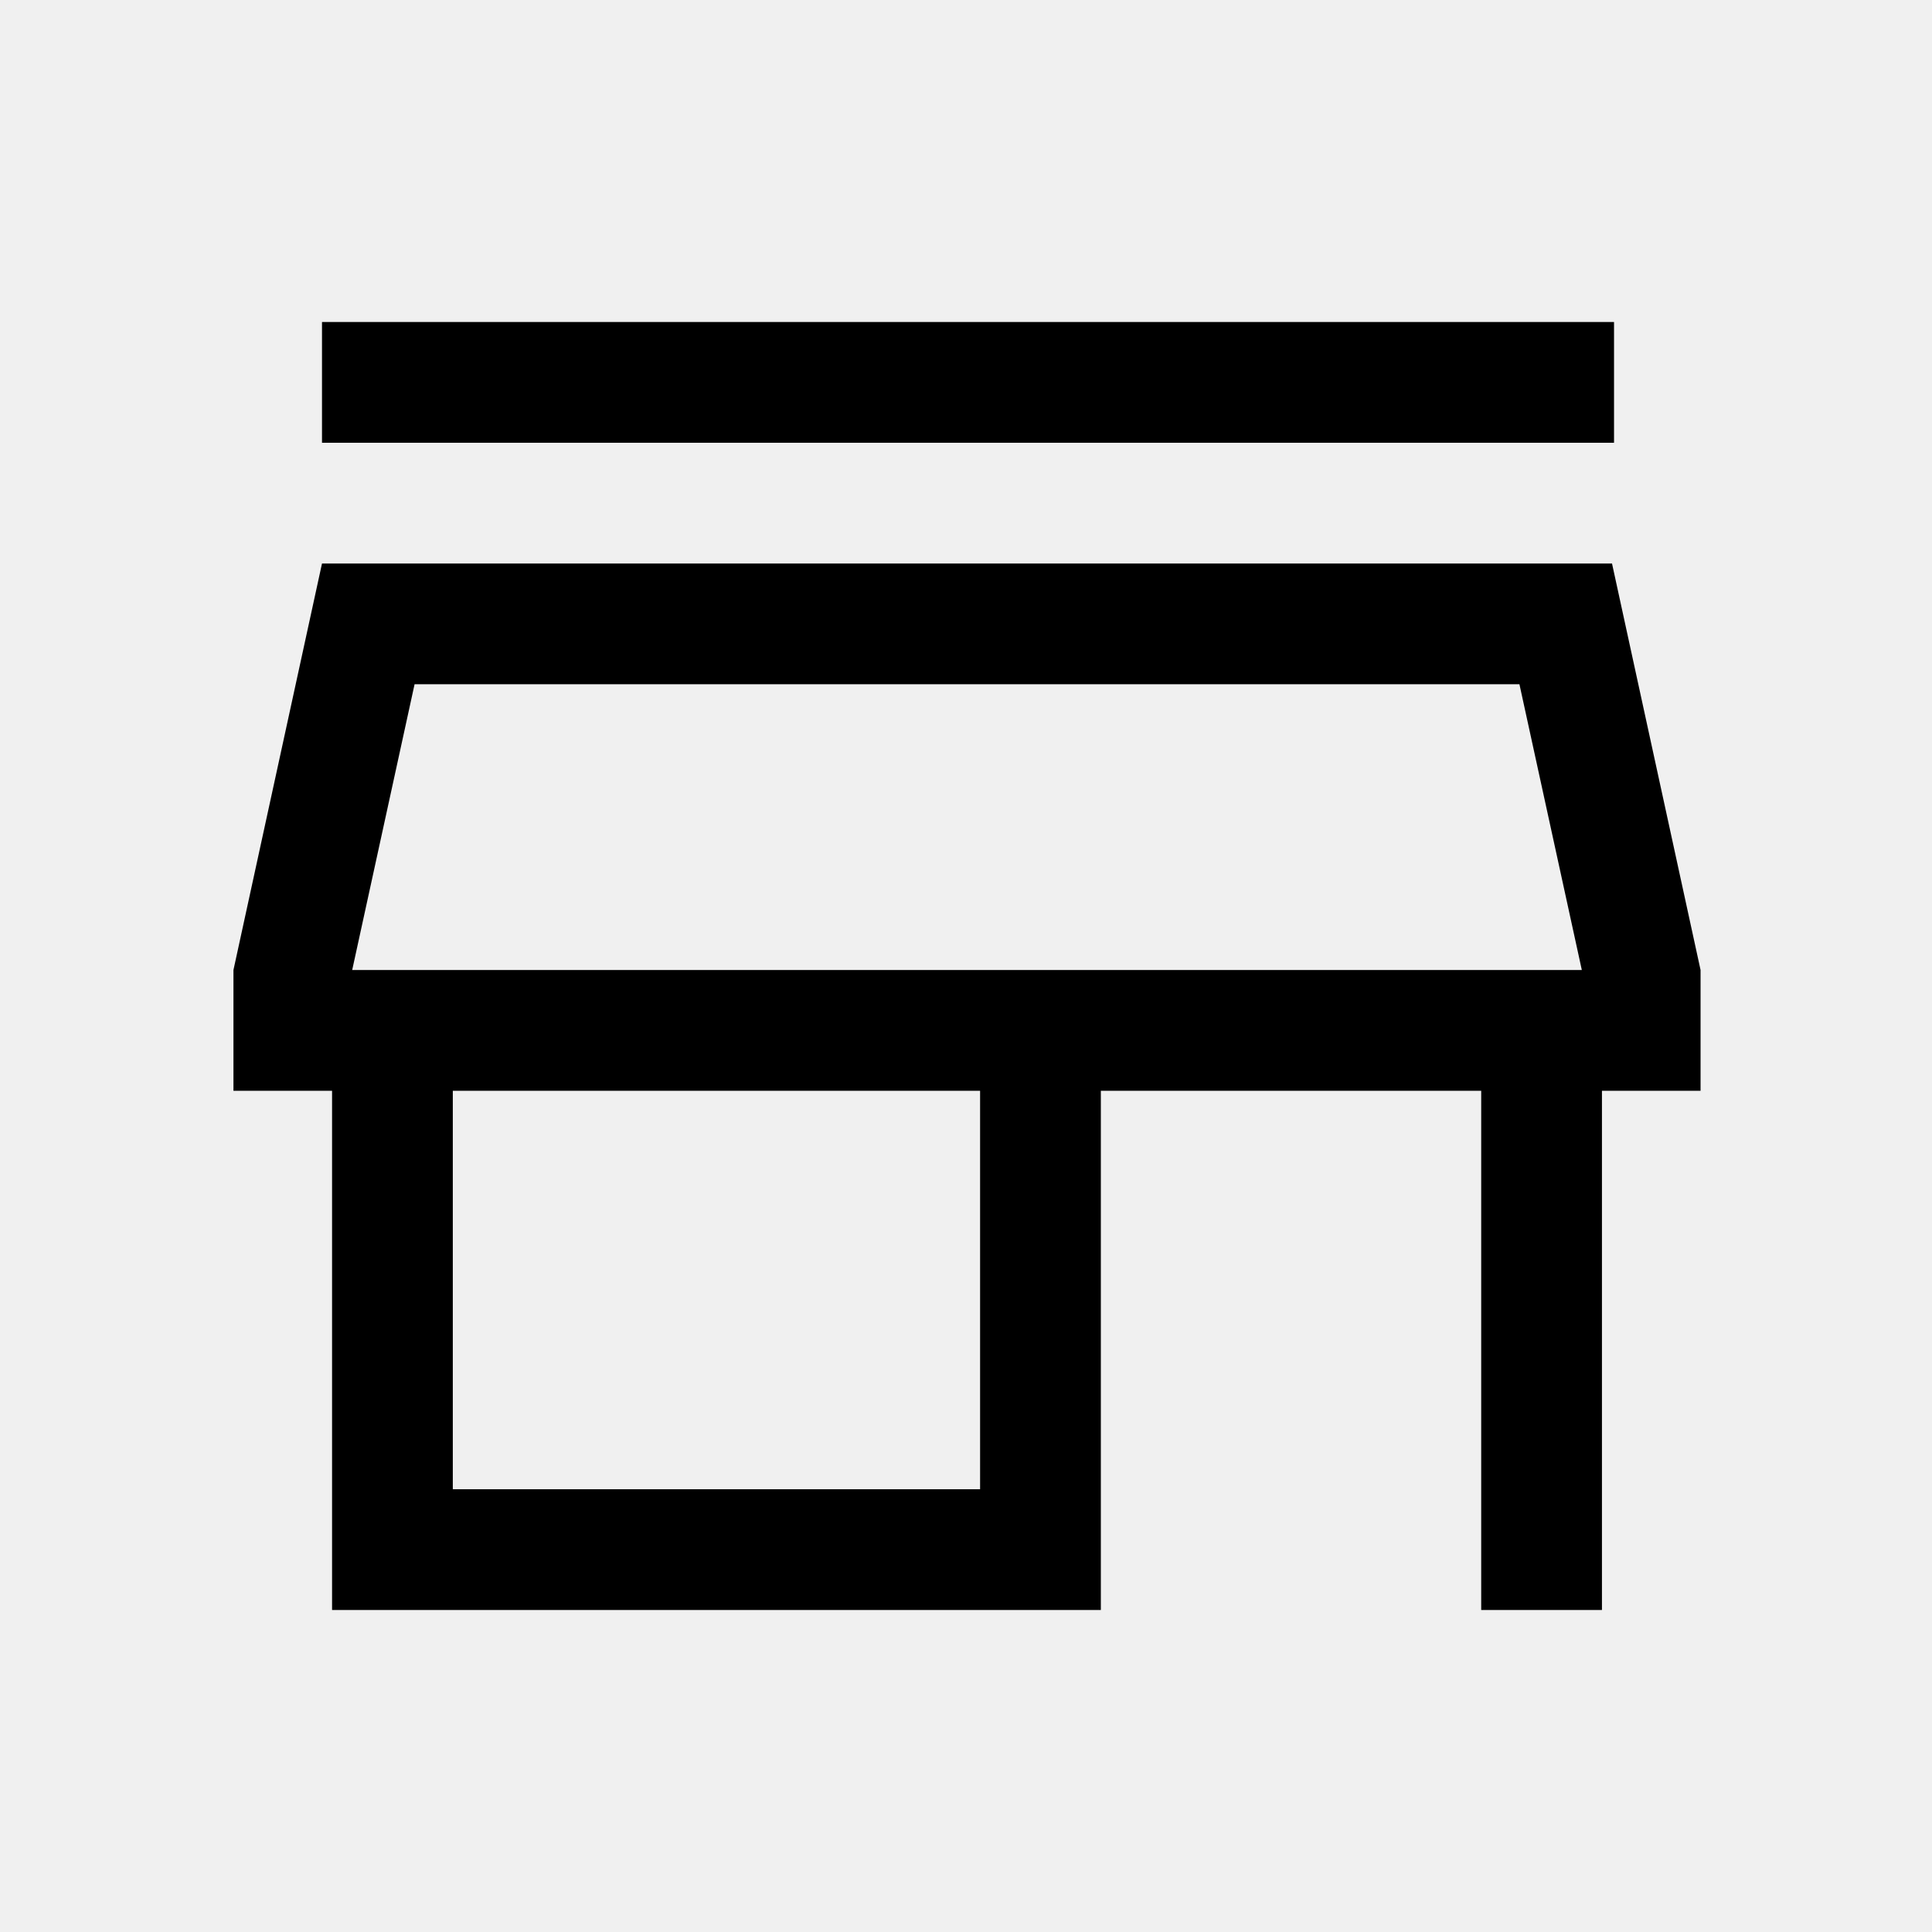
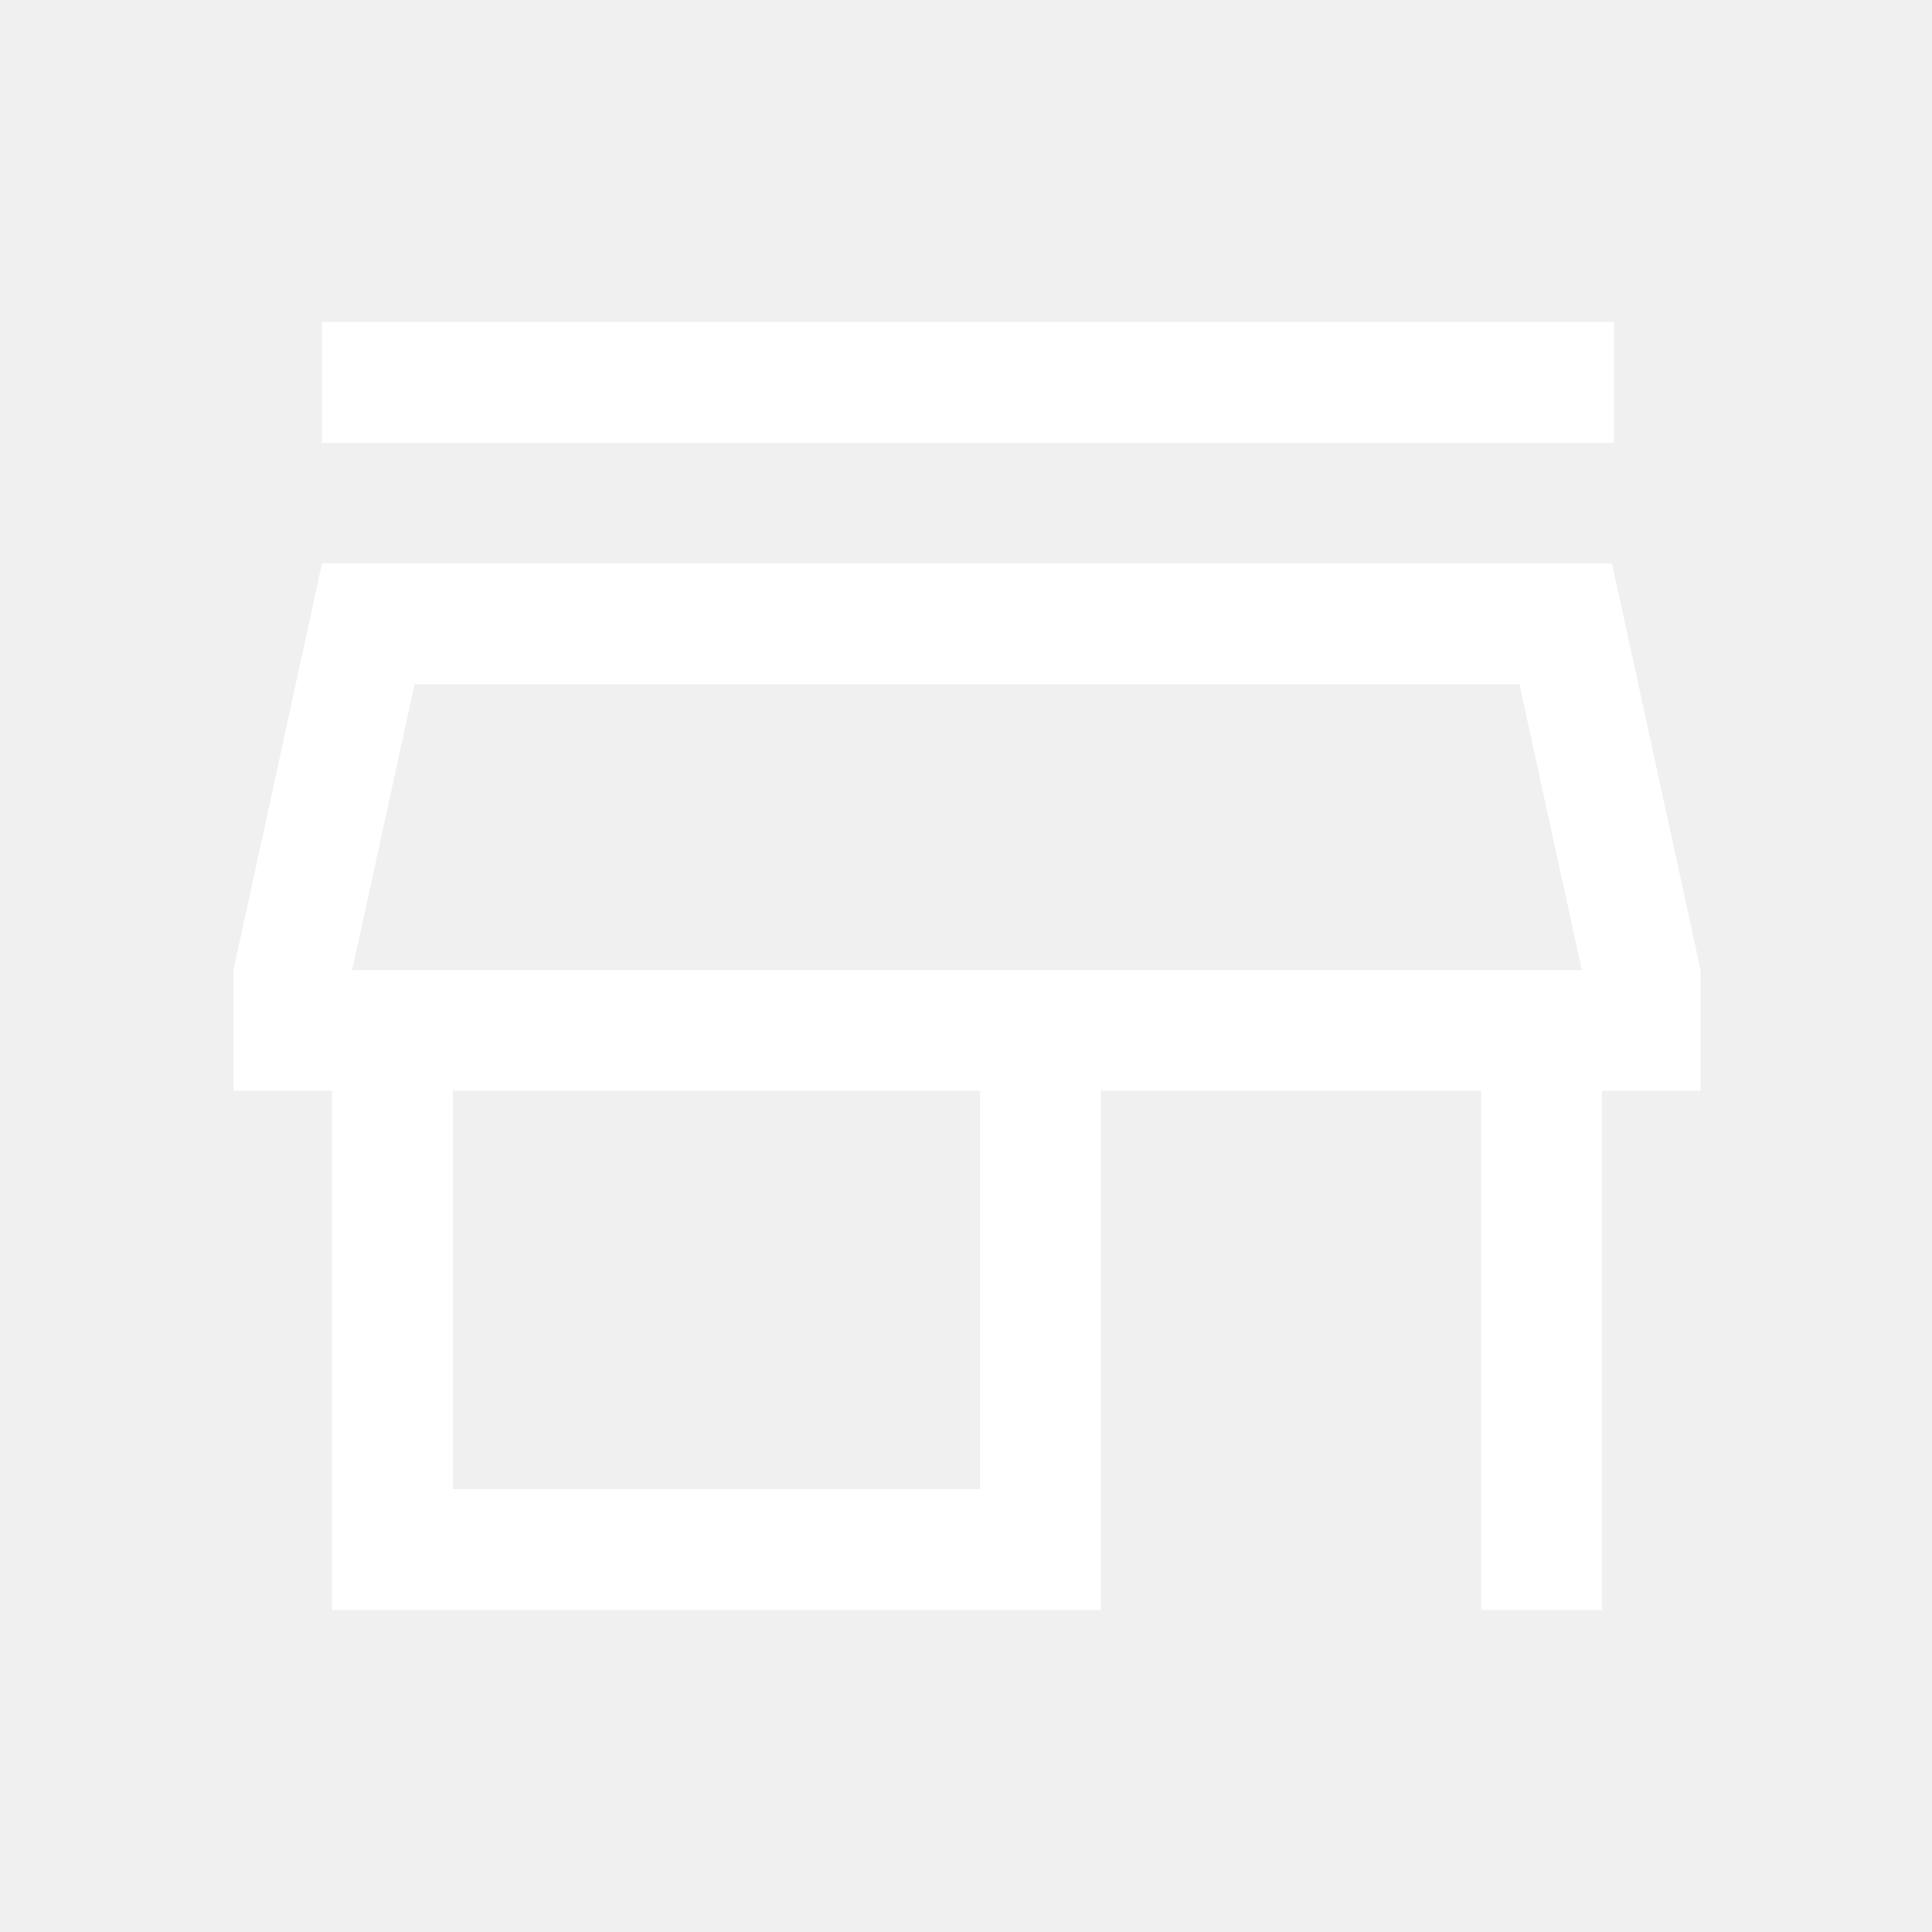
- <svg xmlns="http://www.w3.org/2000/svg" height="48" viewBox="0 96 960 960" width="48">
+ <svg xmlns="http://www.w3.org/2000/svg" height="48" viewBox="0 96 960 960" width="48" fill="white">
  <path d="M160 316v-60h642v60H160Zm5 580V638h-49v-60l44-202h641l44 202v60h-49v258h-60V638H547v258H165Zm60-60h262V638H225v198Zm-50-258h611-611Zm0 0h611l-31-142H206l-31 142Z" />
</svg>
